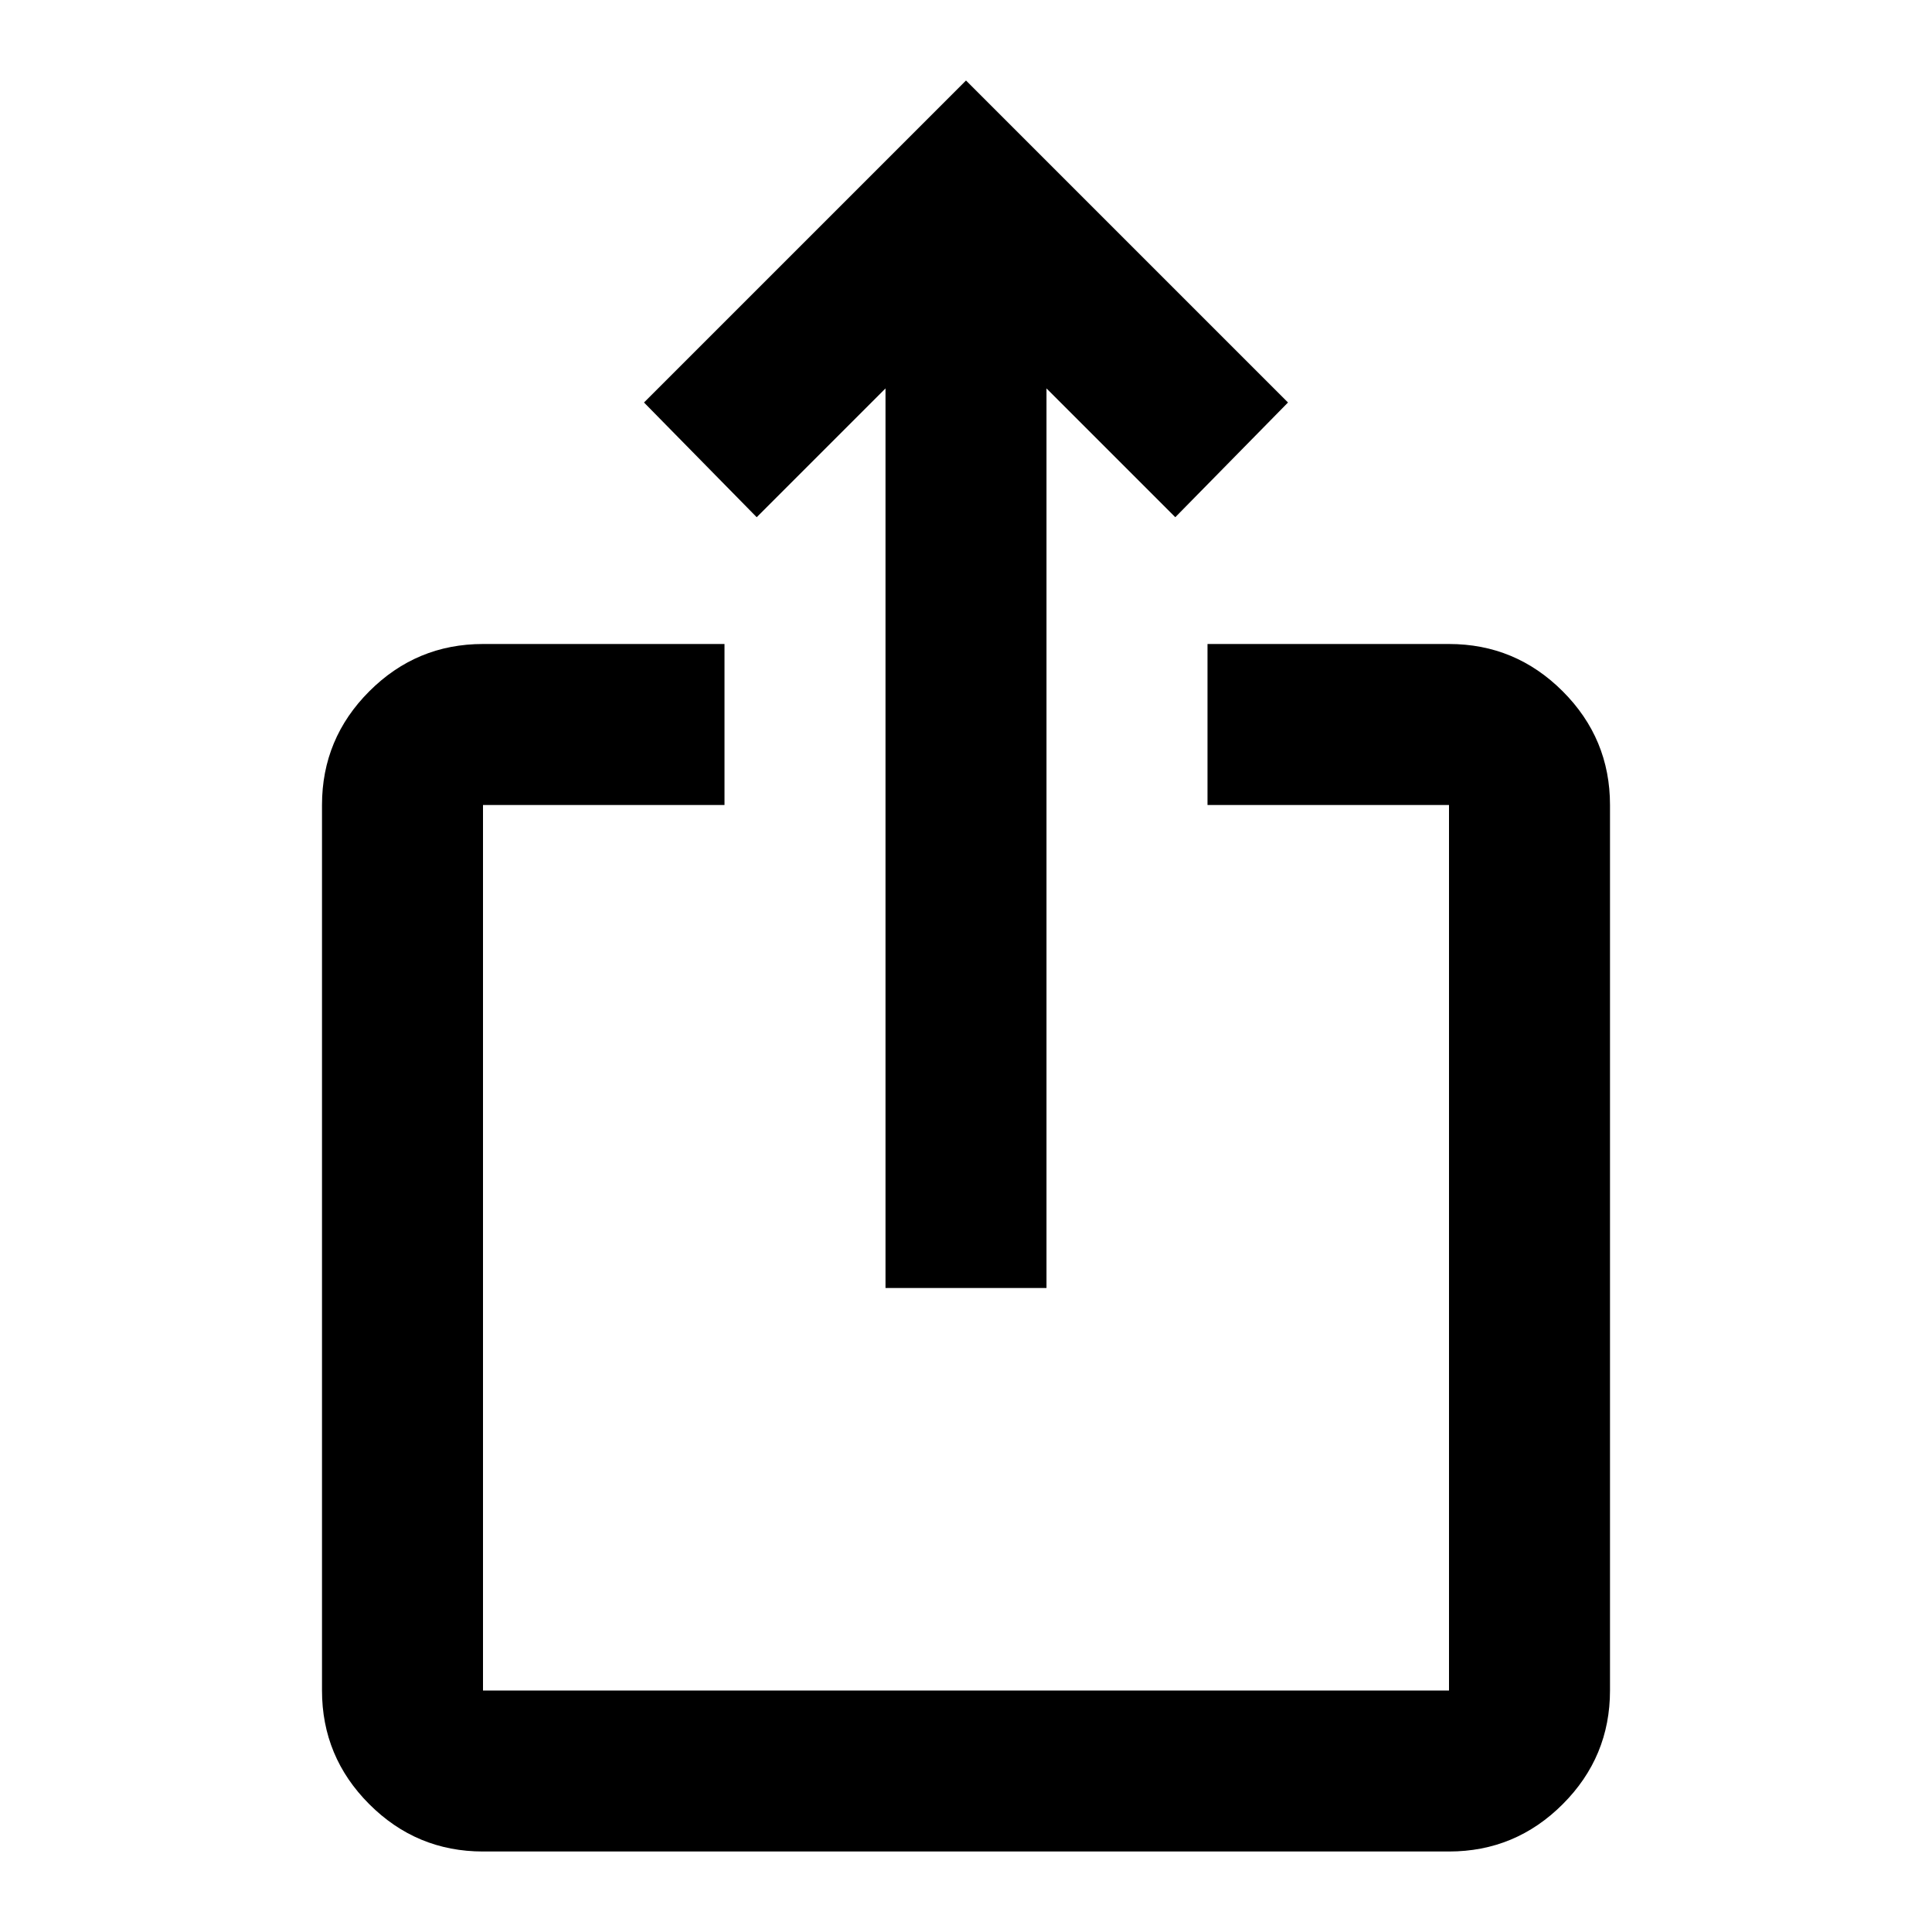
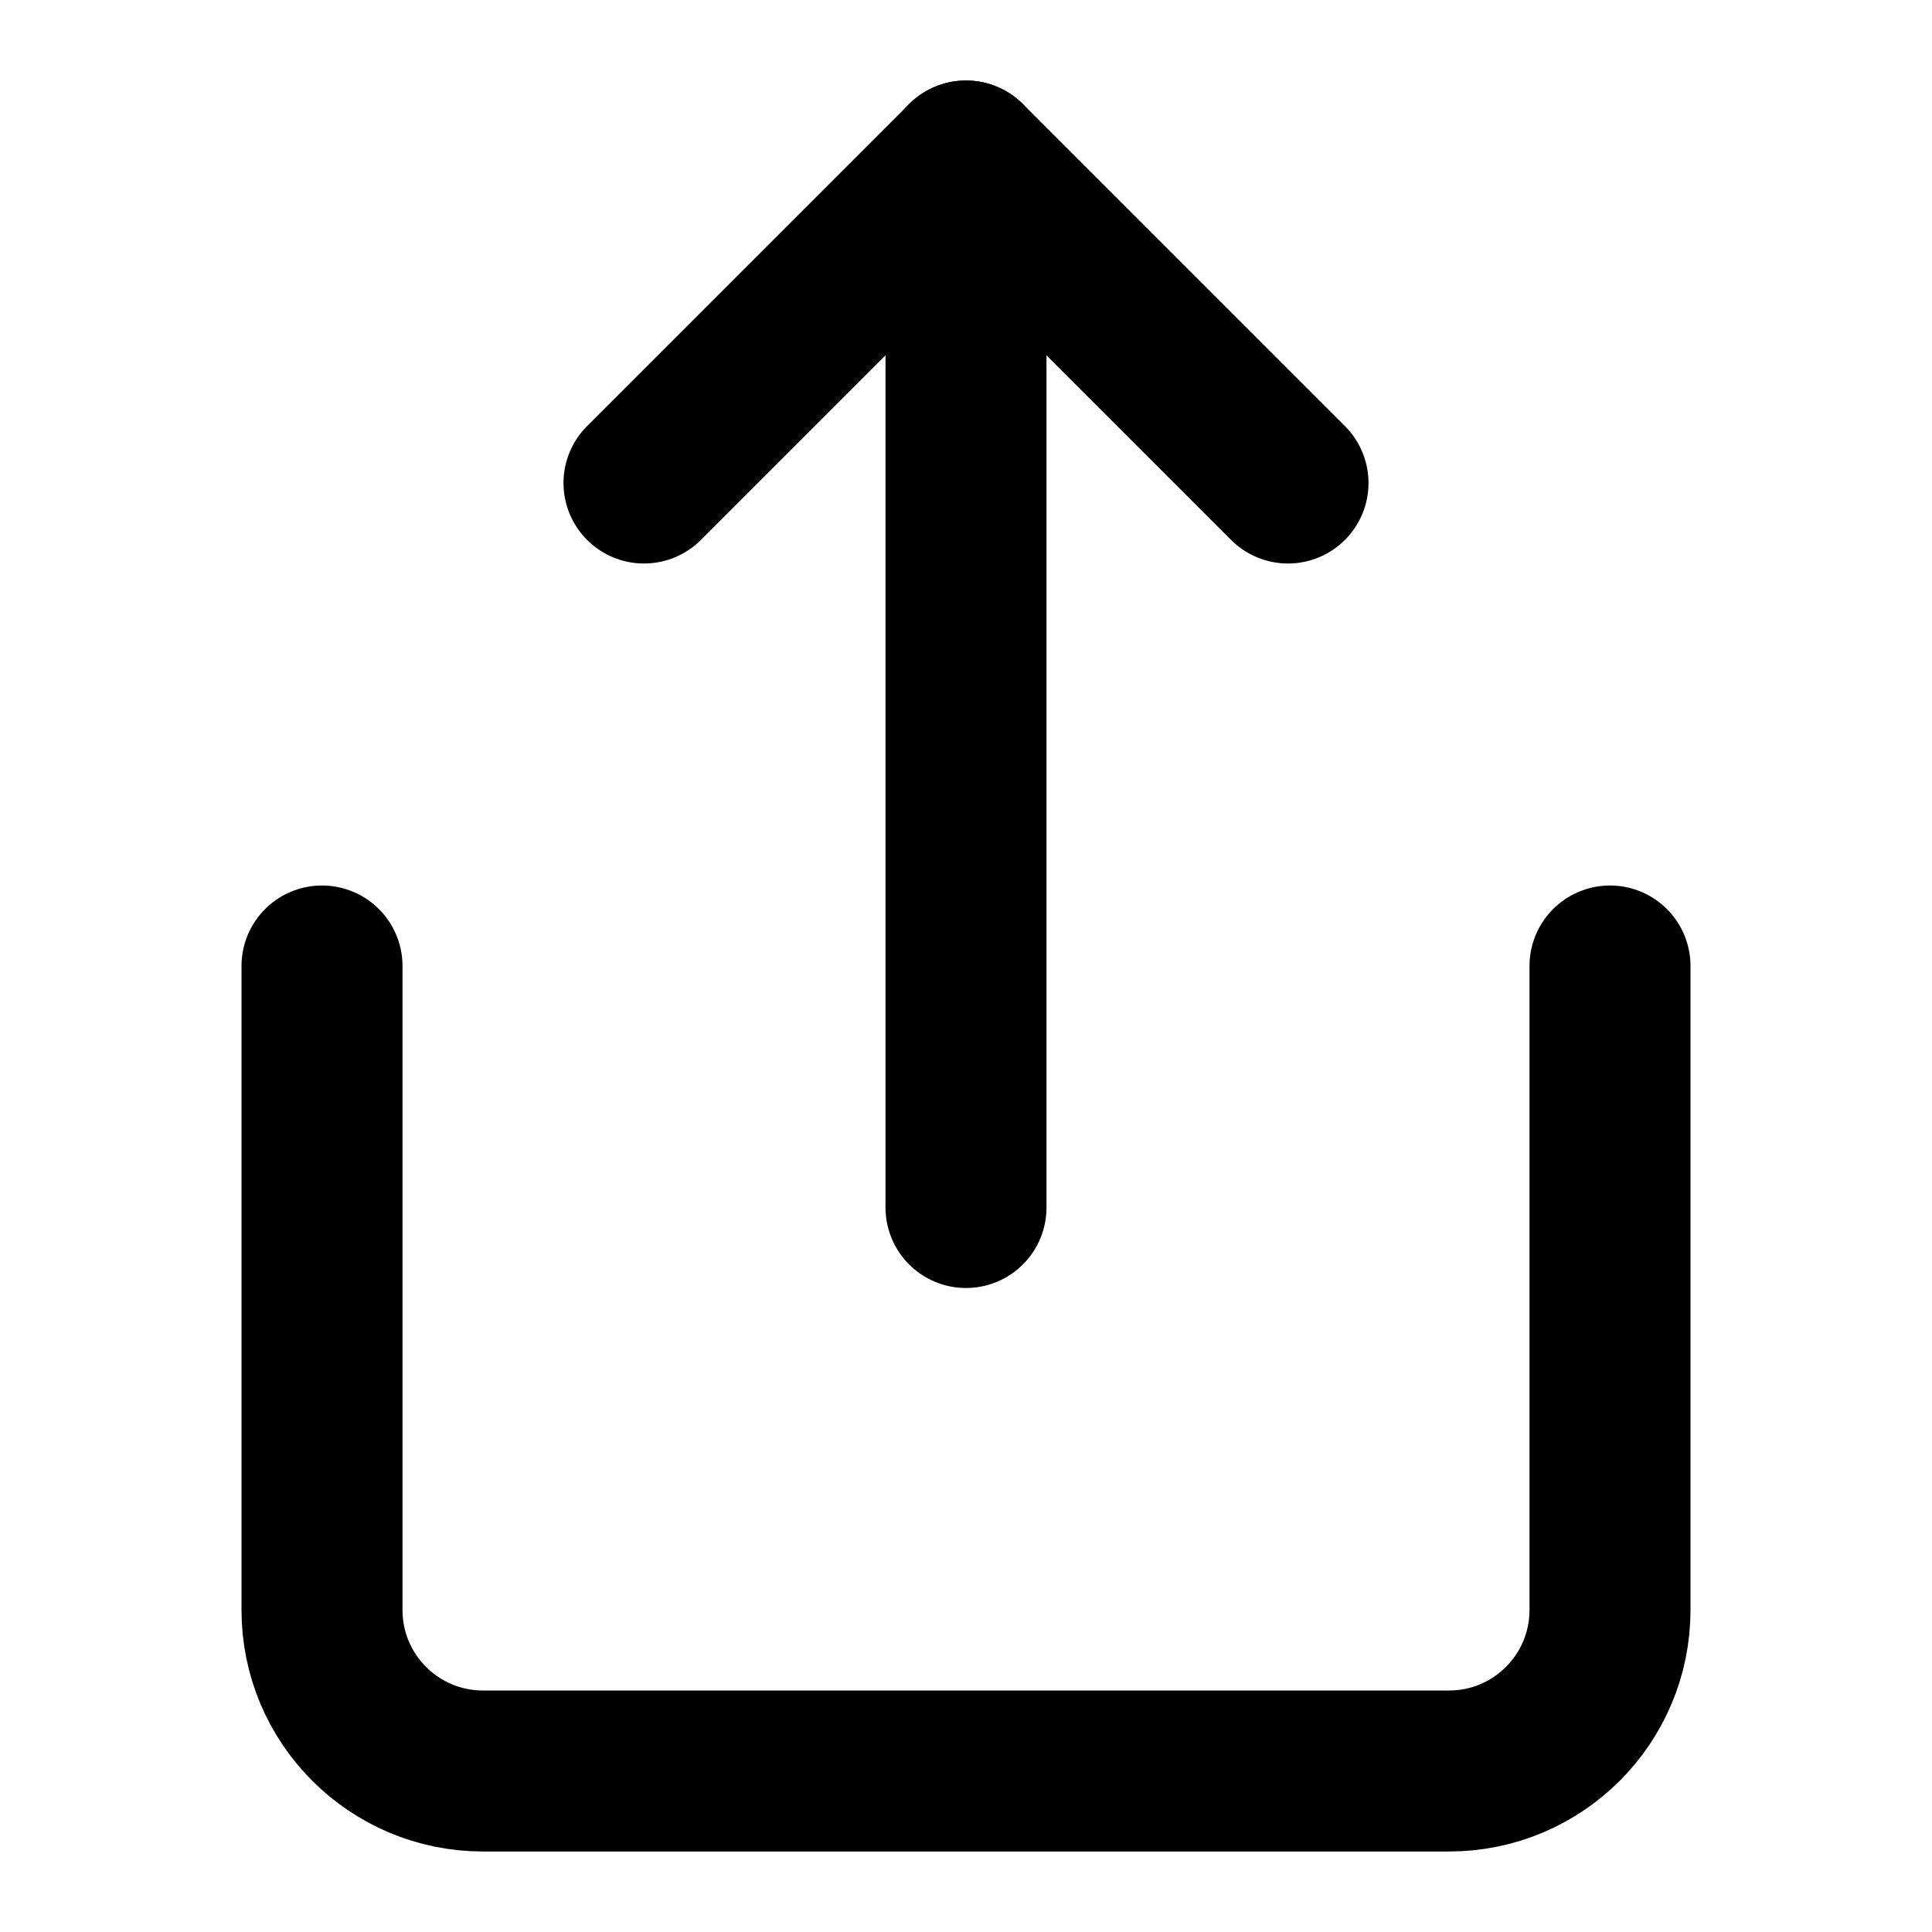
- <svg xmlns="http://www.w3.org/2000/svg" height="24px" viewBox="0 -960 960 960" width="24px">
-   <path d="M240-40q-33 0-56.5-23.5T160-120v-440q0-33 23.5-56.5T240-640h120v80H240v440h480v-440H600v-80h120q33 0 56.5 23.5T800-560v440q0 33-23.5 56.5T720-40H240Zm200-280v-447l-64 64-56-57 160-160 160 160-56 57-64-64v447h-80Z" />
+ <svg xmlns="http://www.w3.org/2000/svg" width="24" height="24" viewBox="0 0 24 24" fill="none" stroke="currentColor" stroke-width="2" stroke-linecap="round" stroke-linejoin="round" class="lucide lucide-share">
+   <path d="M4 12v8a2 2 0 0 0 2 2h12a2 2 0 0 0 2-2v-8" />
+   <polyline points="16 6 12 2 8 6" />
+   <line x1="12" x2="12" y1="2" y2="15" />
</svg>
